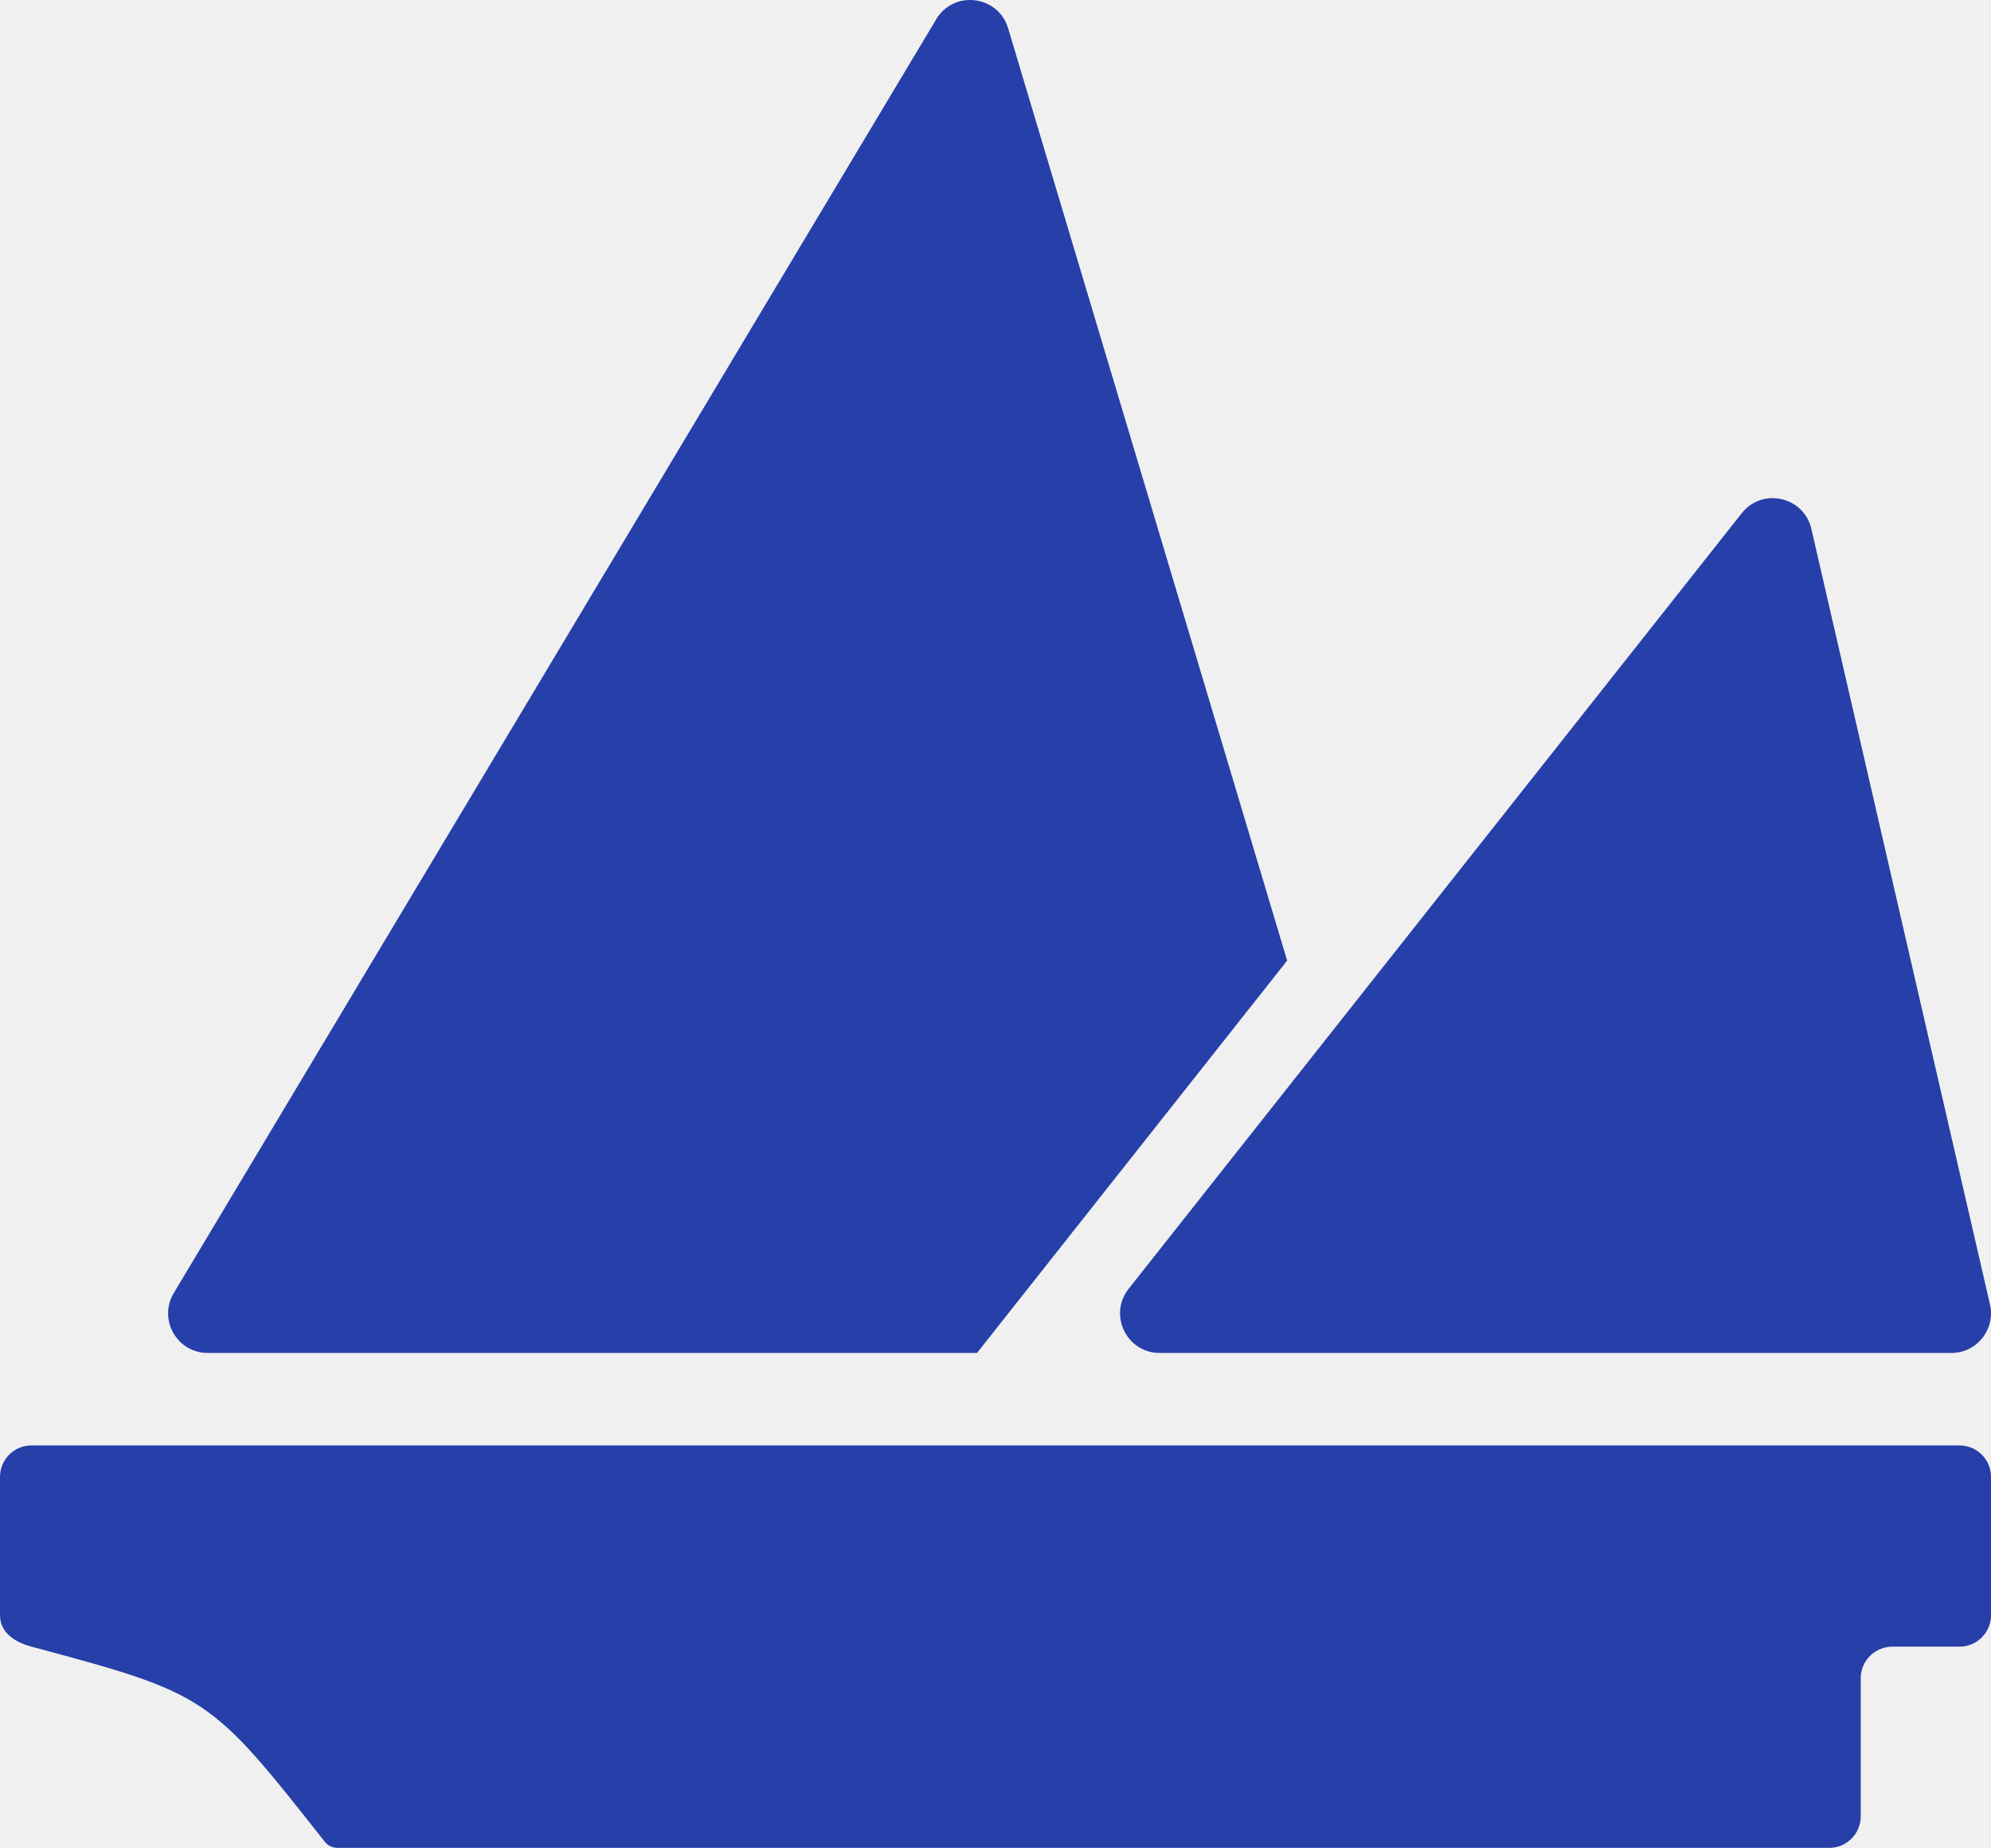
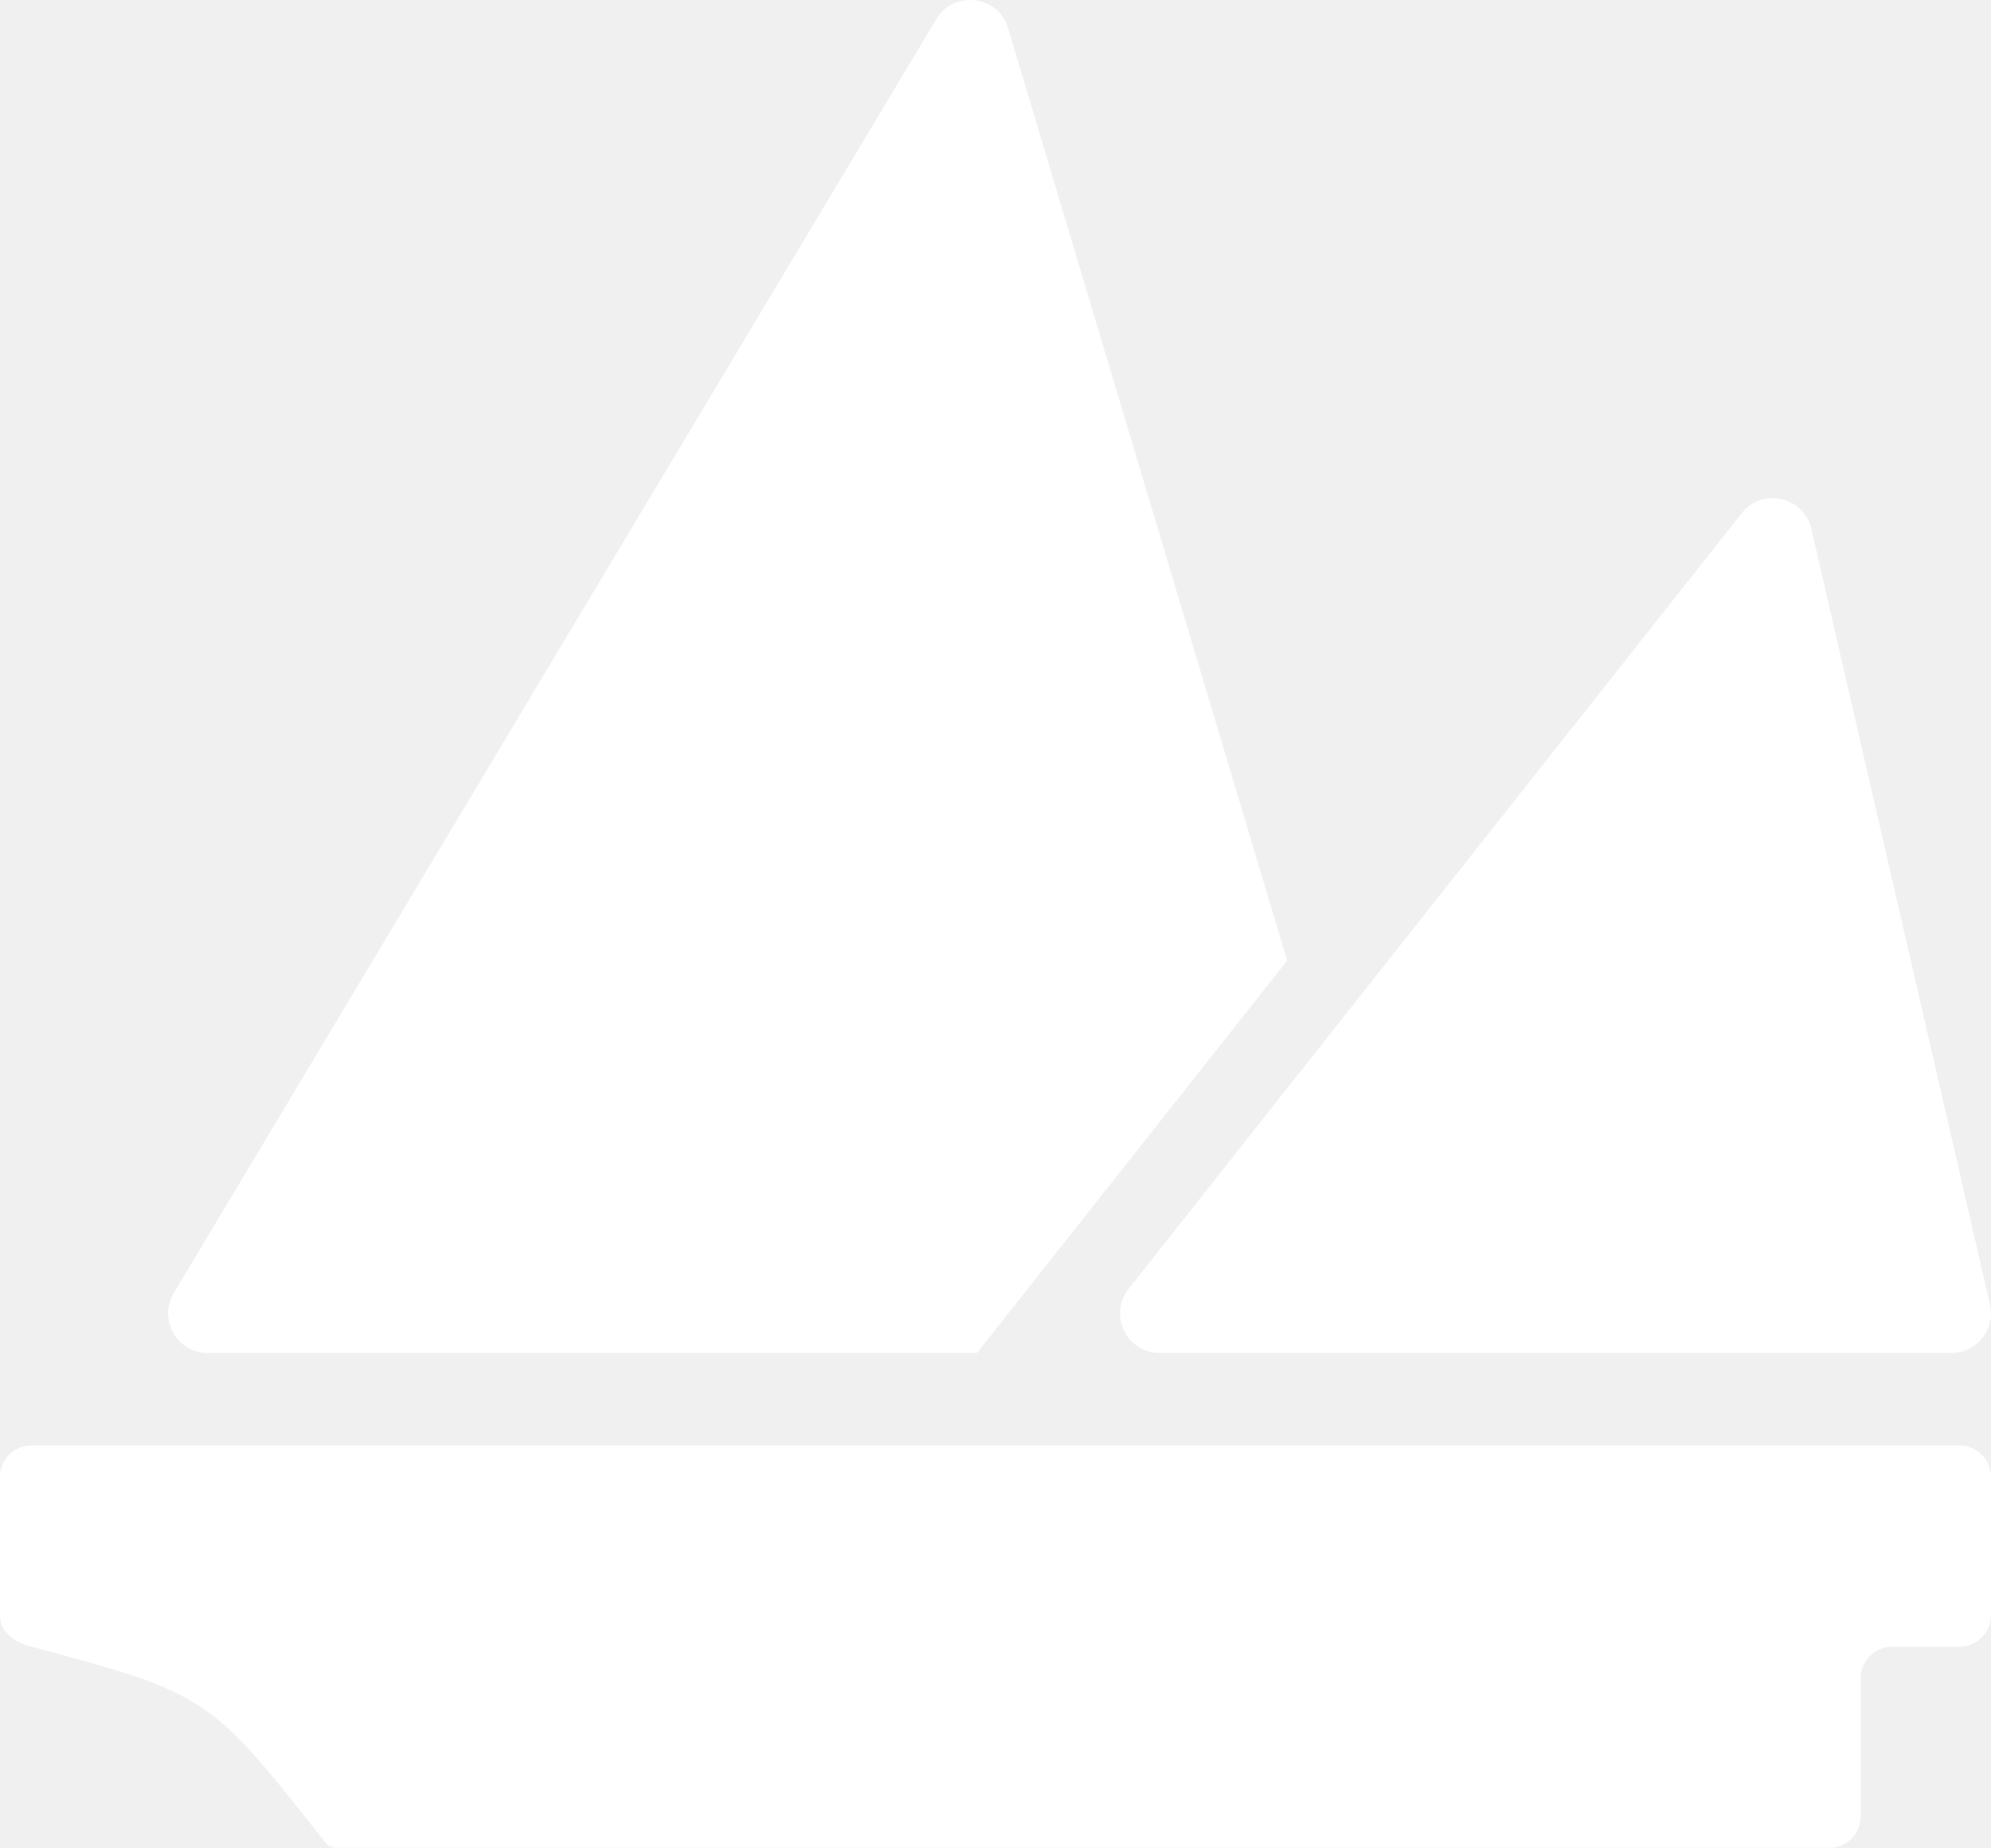
<svg xmlns="http://www.w3.org/2000/svg" width="497.985" height="462.094" viewBox="0 0 497.985 462.094" fill="none">
-   <path d="M490.123 361.461C494.464 361.461 497.985 364.978 497.985 369.323V403.916C497.985 408.256 494.464 411.777 490.123 411.777H473.317C468.941 411.777 465.396 415.327 465.396 419.699V454.232C465.396 458.573 461.875 462.094 457.534 462.094H84.358C83.145 462.094 81.977 461.511 81.226 460.558C52.461 424.054 51.969 423.595 7.864 411.777C3.67 410.653 0 408.256 0 403.916V369.323C0 364.978 3.522 361.461 7.864 361.461H490.123ZM234.167 4.818C238.589 -2.568 249.679 -1.182 252.148 7.065L321.938 240.22L244.366 338.334H51.962C44.27 338.334 39.515 329.947 43.467 323.347L234.167 4.818ZM453.056 132.260C451.192 124.166 440.791 121.826 435.640 128.341L282.295 322.292C277.163 328.784 281.786 338.334 290.063 338.334H488.080C494.445 338.334 499.157 332.414 497.728 326.210L453.056 132.260Z" fill="#263FA9" />
+   <path d="M490.123 361.461C494.464 361.461 497.985 364.978 497.985 369.323V403.916C497.985 408.256 494.464 411.777 490.123 411.777H473.317C468.941 411.777 465.396 415.327 465.396 419.699V454.232C465.396 458.573 461.875 462.094 457.534 462.094H84.358C83.145 462.094 81.977 461.511 81.226 460.558C52.461 424.054 51.969 423.595 7.864 411.777C3.67 410.653 0 408.256 0 403.916V369.323C0 364.978 3.522 361.461 7.864 361.461H490.123ZM234.167 4.818C238.589 -2.568 249.679 -1.182 252.148 7.065L321.938 240.22L244.366 338.334H51.962C44.27 338.334 39.515 329.947 43.467 323.347L234.167 4.818ZM453.056 132.260C451.192 124.166 440.791 121.826 435.640 128.341L282.295 322.292C277.163 328.784 281.786 338.334 290.063 338.334H488.080C494.445 338.334 499.157 332.414 497.728 326.210L453.056 132.260Z" fill="#FFFFFF" />
</svg>
